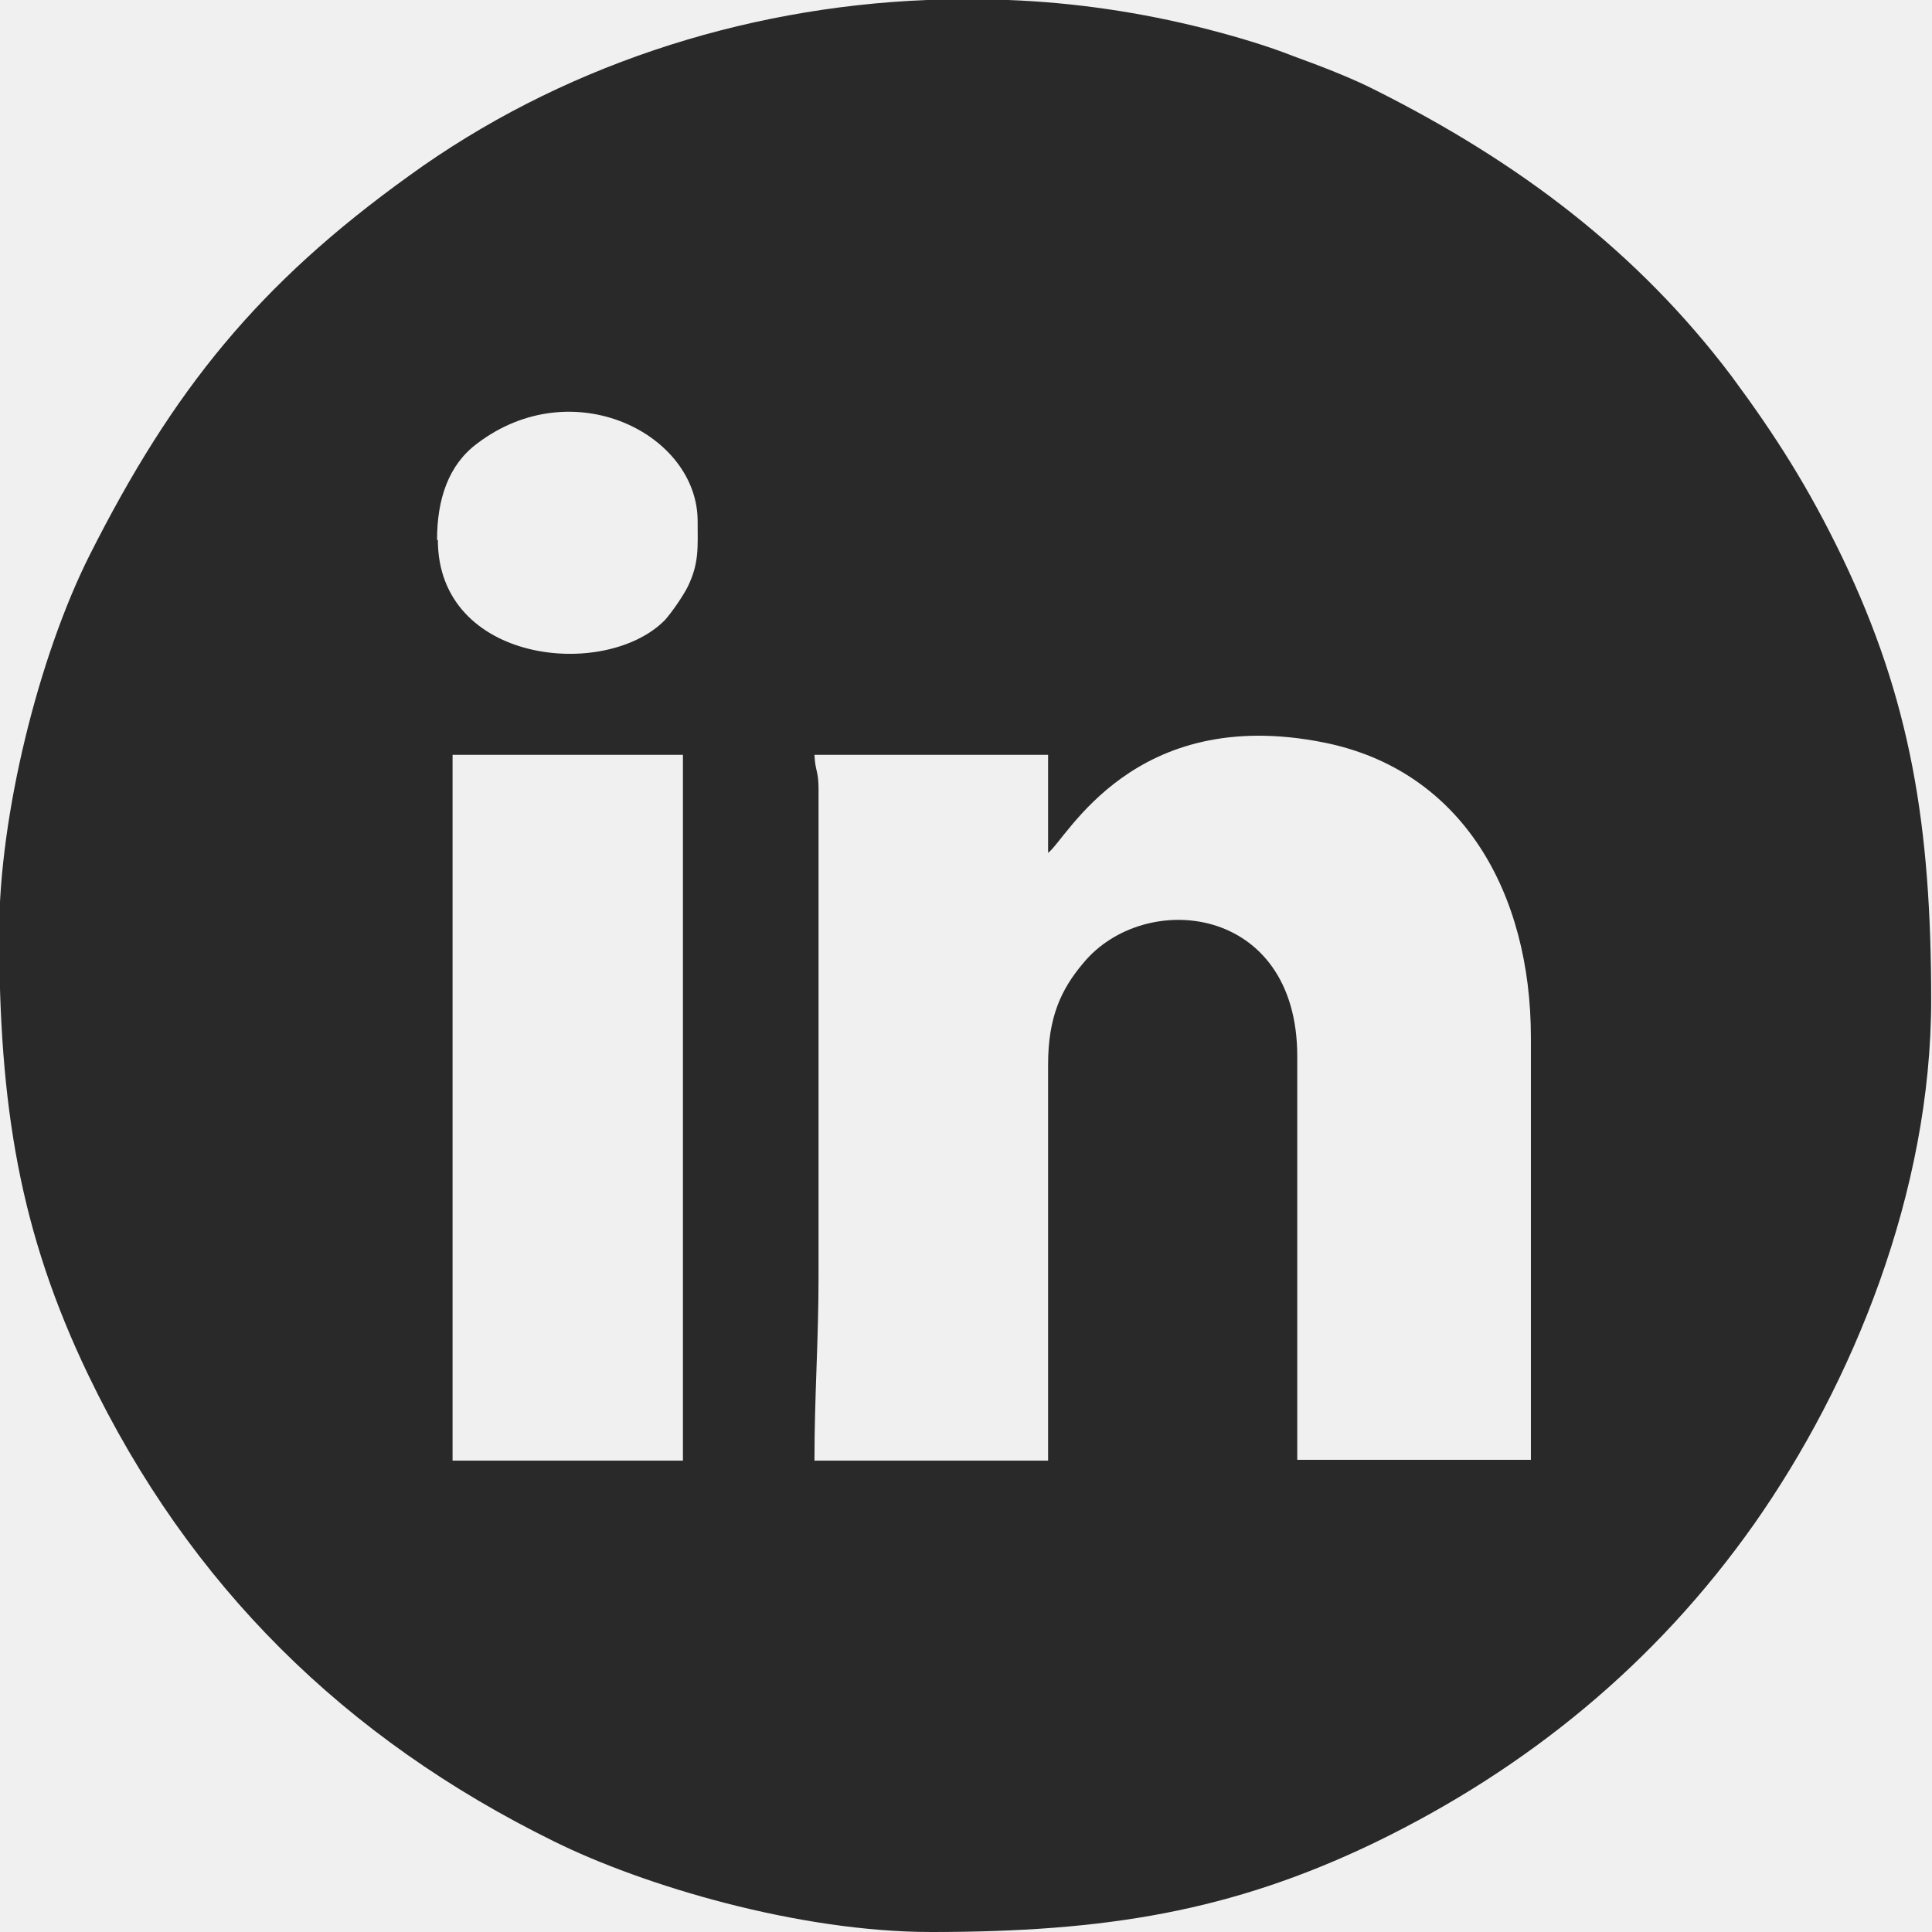
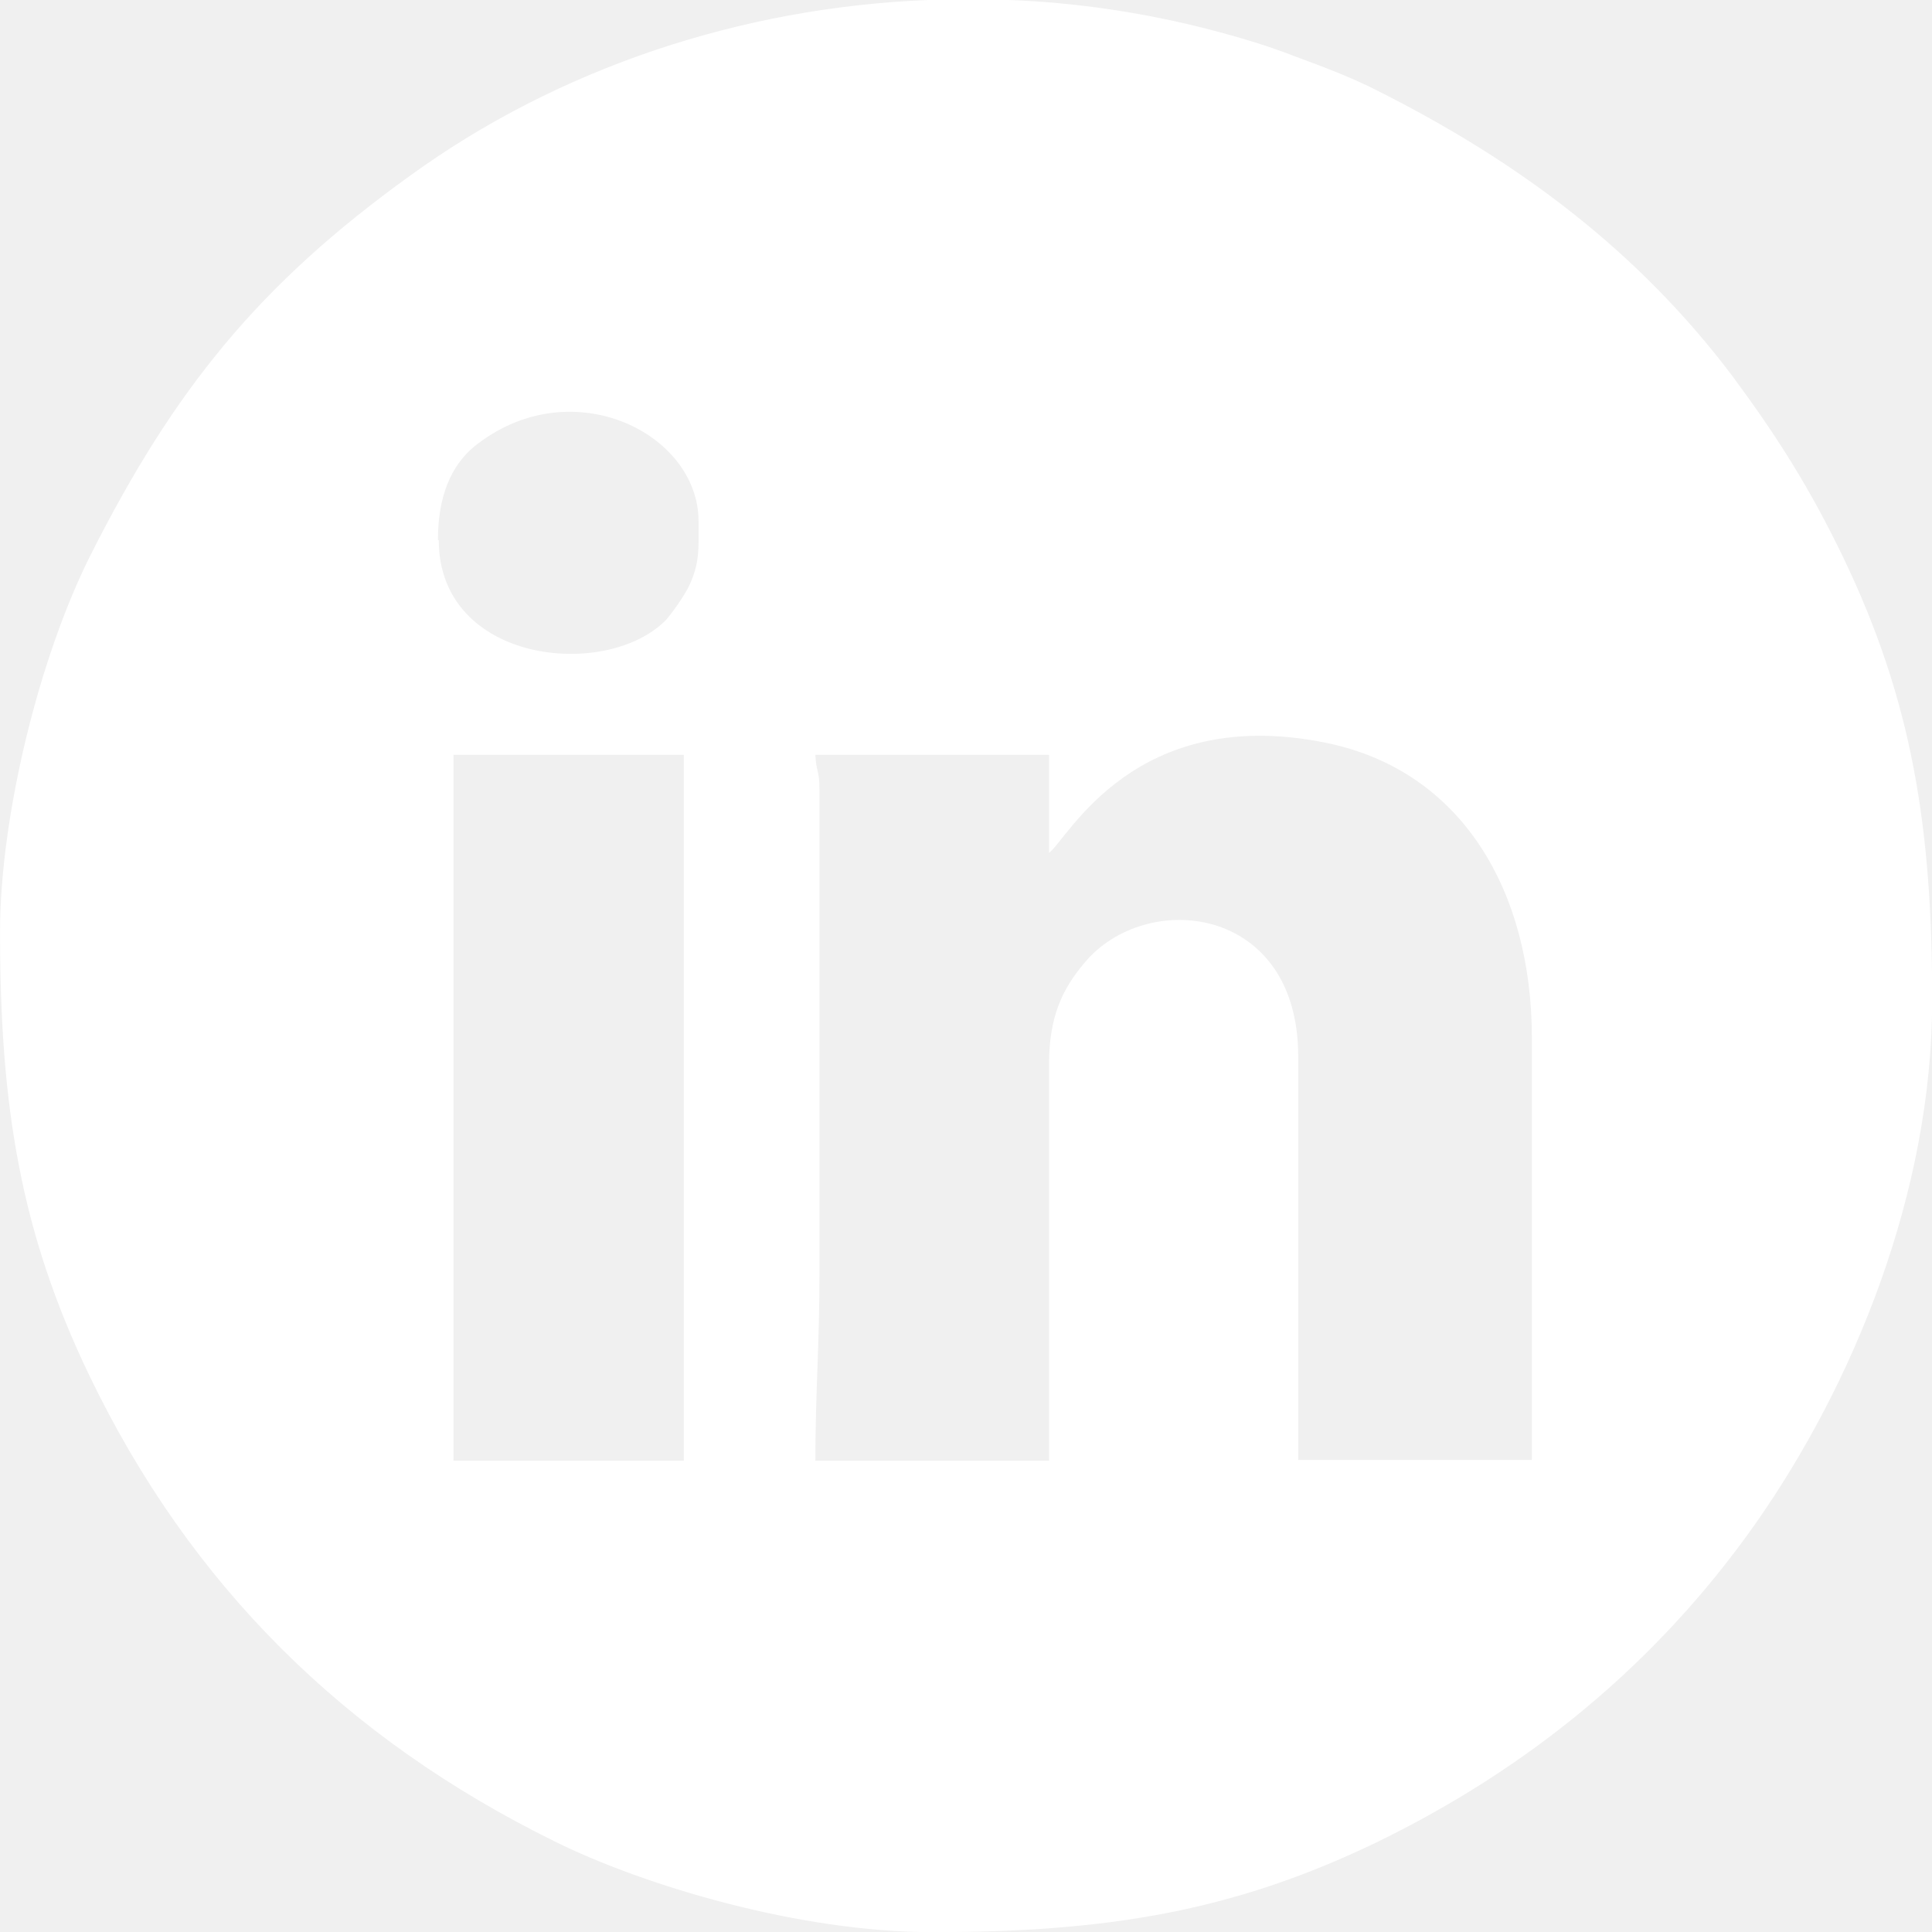
- <svg xmlns="http://www.w3.org/2000/svg" xml:space="preserve" width="2.709mm" height="2.709mm" version="1.1" style="shape-rendering:geometricPrecision; text-rendering:geometricPrecision; image-rendering:optimizeQuality; fill-rule:evenodd; clip-rule:evenodd" viewBox="0 0 23.65 23.65">
-   <defs>
-     <style type="text/css">
+ <svg xmlns="http://www.w3.org/2000/svg" width="2.709mm" height="2.709mm" viewBox="0 0 2.709 2.709" version="1.1" id="svg1" xml:space="preserve">
+   <defs id="defs1">
+     <style type="text/css" id="style1">
+    
+     .fil0 {fill:#292929}
+    
+   </style>
+     <style type="text/css" id="style1-6">
   
    .fil0 {fill:#292929}
   
  </style>
  </defs>
-   <g id="Camada_x0020_1">
-     <path class="fil0" d="M5.54 9.24l2.82 0 0 8.64 -2.82 0 0 -8.64zm5.81 -9.24l0.99 0c0.81,0.03 1.62,0.15 2.41,0.35 0.39,0.1 0.76,0.21 1.09,0.34 0.33,0.12 0.72,0.27 1.01,0.42 1.73,0.87 3.19,1.96 4.35,3.5 0.54,0.73 0.94,1.36 1.35,2.21 0.84,1.75 1.09,3.29 1.09,5.42 0,2.35 -0.96,4.7 -2.17,6.42 -1.2,1.7 -2.77,2.99 -4.65,3.9 -1.75,0.84 -3.29,1.09 -5.42,1.09 -1.63,0 -3.53,-0.57 -4.62,-1.11 -2.56,-1.26 -4.46,-3.13 -5.7,-5.71 -0.84,-1.75 -1.09,-3.29 -1.09,-5.42 0,-1.42 0.48,-3.37 1.11,-4.62 1.02,-2.02 2.06,-3.31 3.91,-4.64 1.82,-1.32 4.06,-2.06 6.34,-2.15zm-1.38 9.24l2.86 0 0 1.2c0.23,-0.17 1.04,-1.82 3.38,-1.35 1.69,0.34 2.53,1.84 2.53,3.61l0 5.17 -2.86 0 0 -4.94c0,-1.86 -1.87,-2.05 -2.62,-1.14 -0.27,0.32 -0.43,0.66 -0.43,1.24l0 4.85 -2.86 0c0,-0.81 0.05,-1.45 0.05,-2.26l0 -5.96c0,-0.23 -0.04,-0.21 -0.05,-0.42zm-4.62 -2.63c0,-0.5 0.14,-0.92 0.49,-1.18 1.17,-0.89 2.7,-0.12 2.7,0.95 0,0.32 0.02,0.51 -0.12,0.8 -0.06,0.12 -0.2,0.32 -0.28,0.41 -0.73,0.74 -2.78,0.53 -2.78,-0.98z" />
+   <g id="layer1" transform="translate(-103.5701,-147.1454)">
+     <g style="clip-rule:evenodd;fill:#ffffff;fill-rule:evenodd;image-rendering:optimizeQuality;shape-rendering:geometricPrecision;text-rendering:geometricPrecision" id="g1" transform="matrix(0.1145539,0,0,0.1145539,103.5713,147.1454)">
+       <g id="Camada_x0020_1" style="fill:#ffffff">
+         <path class="fil0" d="m 5.54,9.24 h 2.82 v 8.64 H 5.54 Z M 11.35,0 h 0.99 c 0.81,0.03 1.62,0.15 2.41,0.35 0.39,0.1 0.76,0.21 1.09,0.34 0.33,0.12 0.72,0.27 1.01,0.42 1.73,0.87 3.19,1.96 4.35,3.5 0.54,0.73 0.94,1.36 1.35,2.21 0.84,1.75 1.09,3.29 1.09,5.42 0,2.35 -0.96,4.7 -2.17,6.42 -1.2,1.7 -2.77,2.99 -4.65,3.9 -1.75,0.84 -3.29,1.09 -5.42,1.09 -1.63,0 -3.53,-0.57 -4.62,-1.11 C 4.22,21.28 2.32,19.41 1.08,16.83 0.24,15.08 -0.01,13.54 -0.01,11.41 -0.01,9.99 0.47,8.04 1.1,6.79 2.12,4.77 3.16,3.48 5.01,2.15 6.83,0.83 9.07,0.09 11.35,0 Z M 9.97,9.24 h 2.86 v 1.2 c 0.23,-0.17 1.04,-1.82 3.38,-1.35 1.69,0.34 2.53,1.84 2.53,3.61 v 5.17 h -2.86 v -4.94 c 0,-1.86 -1.87,-2.05 -2.62,-1.14 -0.27,0.32 -0.43,0.66 -0.43,1.24 v 4.85 H 9.97 c 0,-0.81 0.05,-1.45 0.05,-2.26 V 9.66 C 10.02,9.43 9.98,9.45 9.97,9.24 Z M 5.35,6.61 c 0,-0.5 0.14,-0.92 0.49,-1.18 1.17,-0.89 2.7,-0.12 2.7,0.95 0,0.32 0.02,0.51 -0.12,0.8 C 8.36,7.3 8.22,7.5 8.14,7.59 7.41,8.33 5.36,8.12 5.36,6.61 Z" id="path1" style="fill:#ffffff" />
+       </g>
+     </g>
  </g>
</svg>
